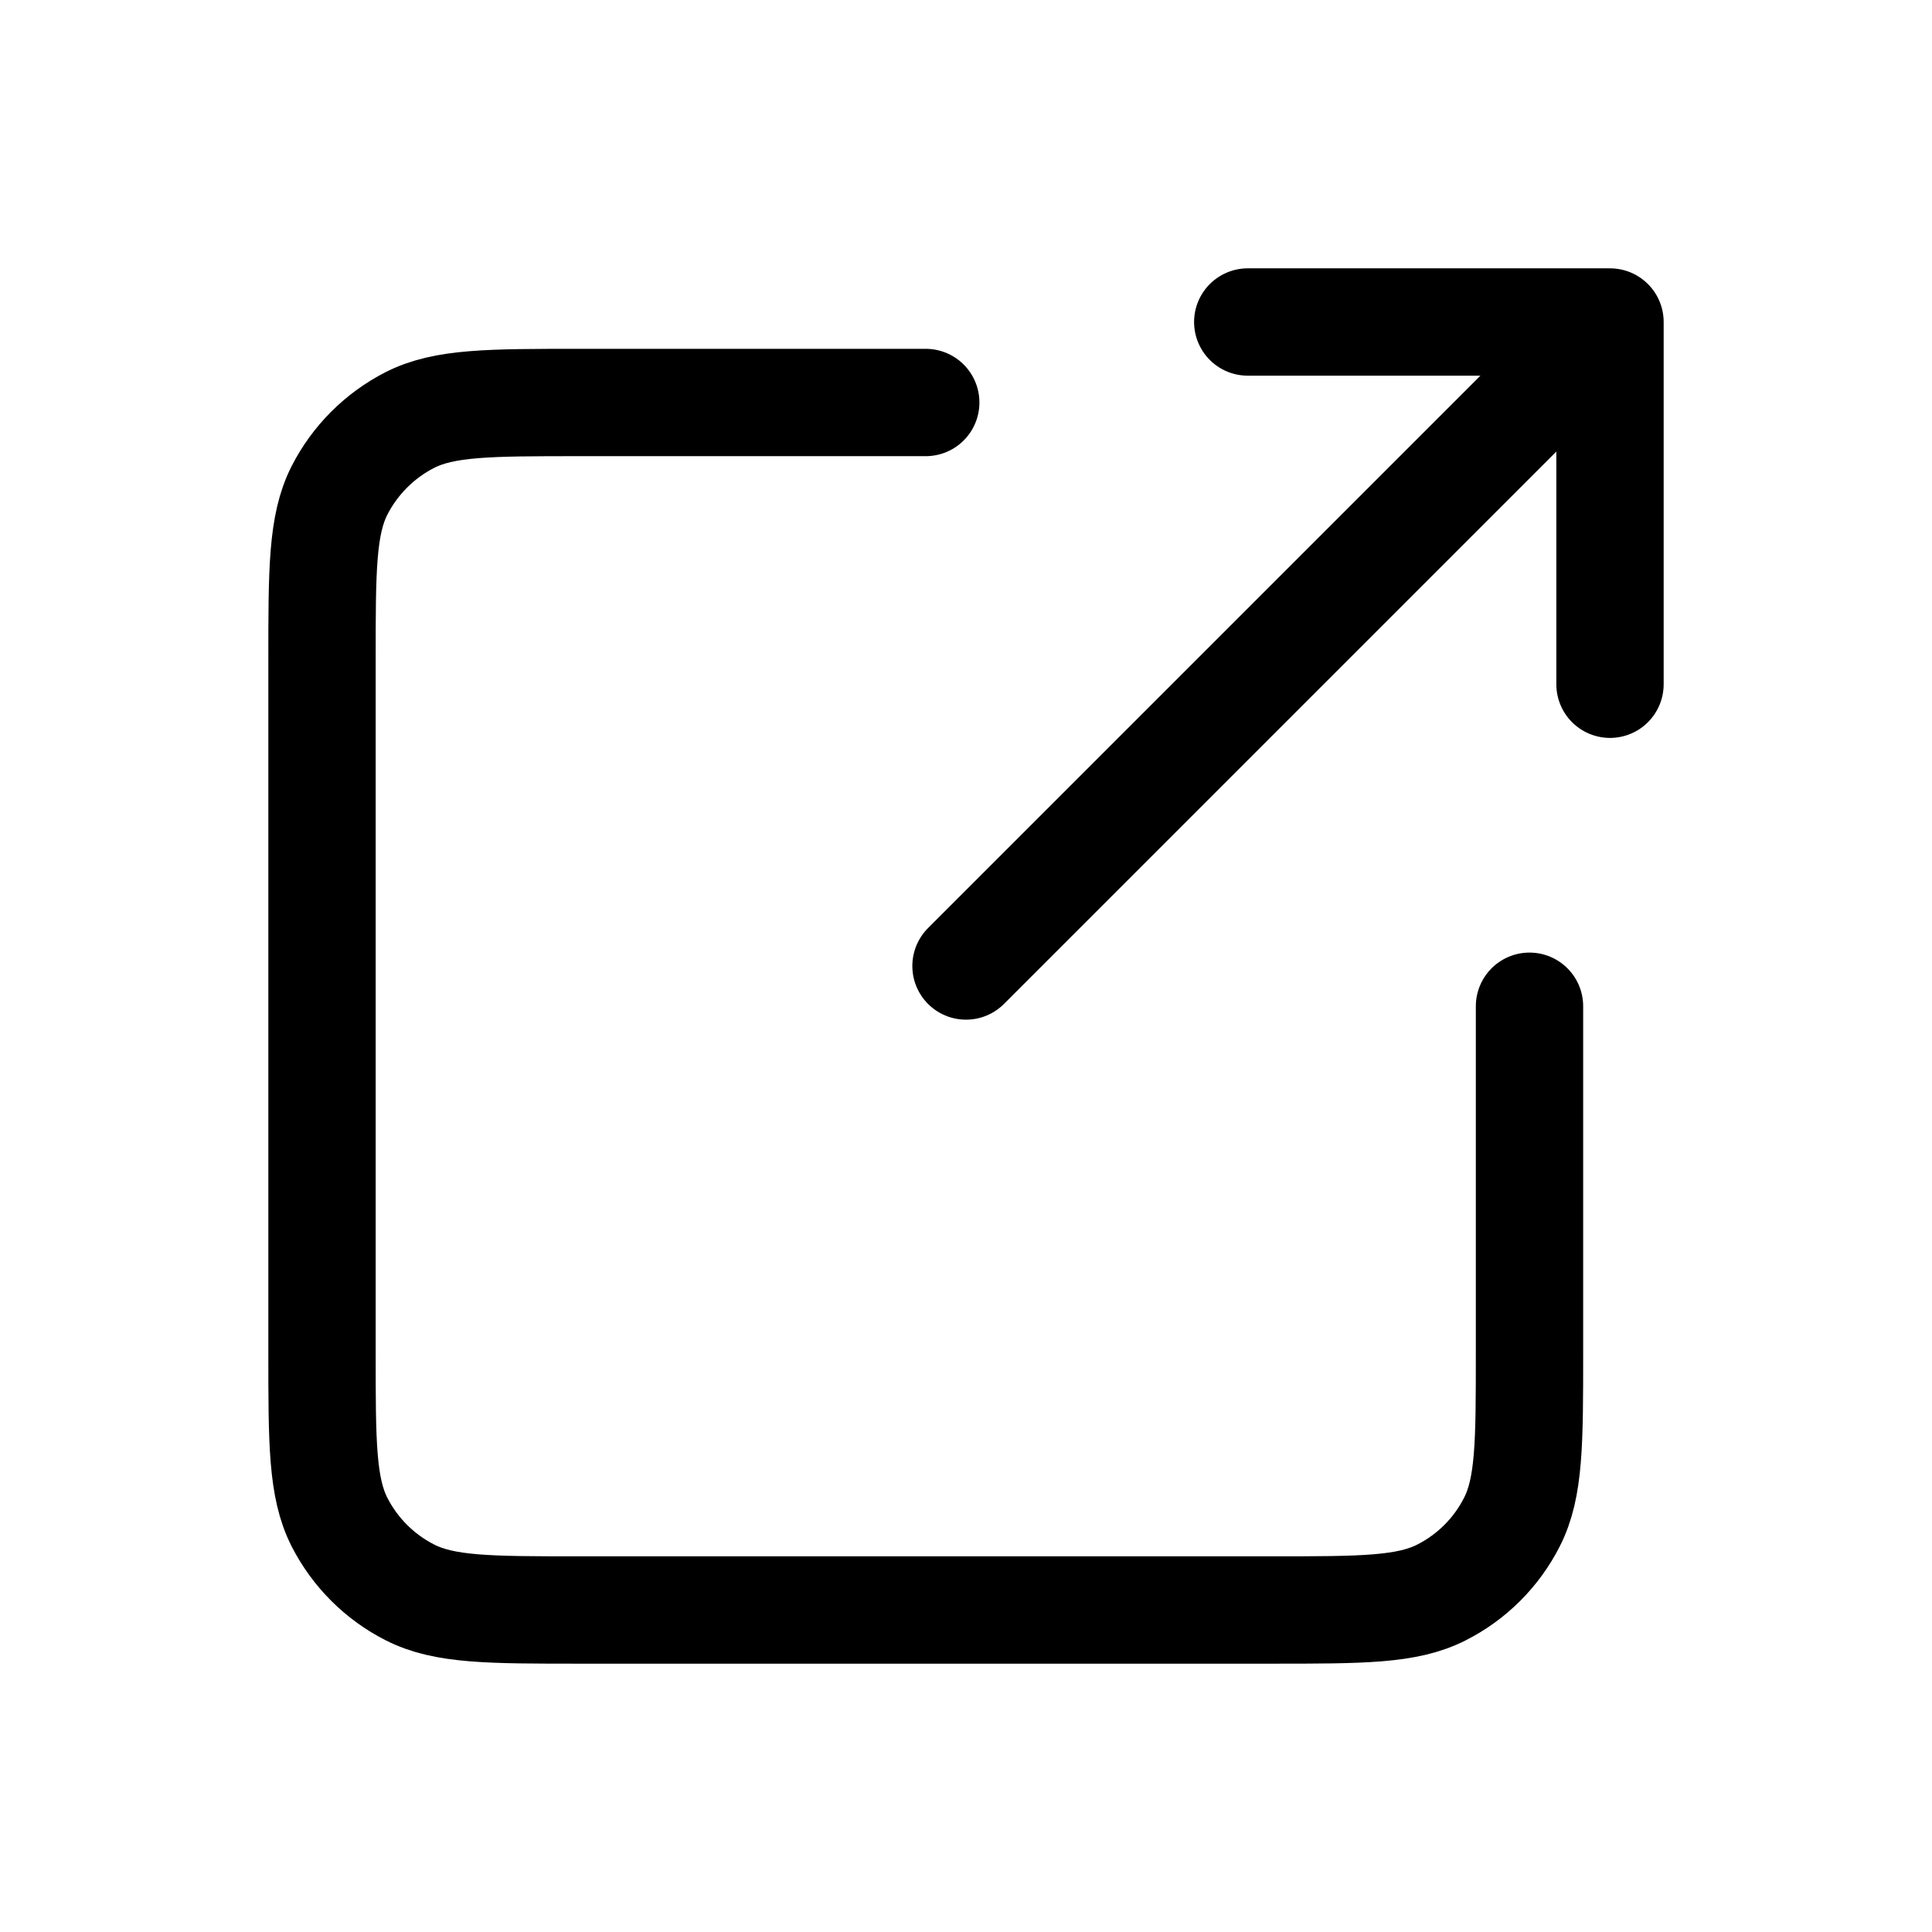
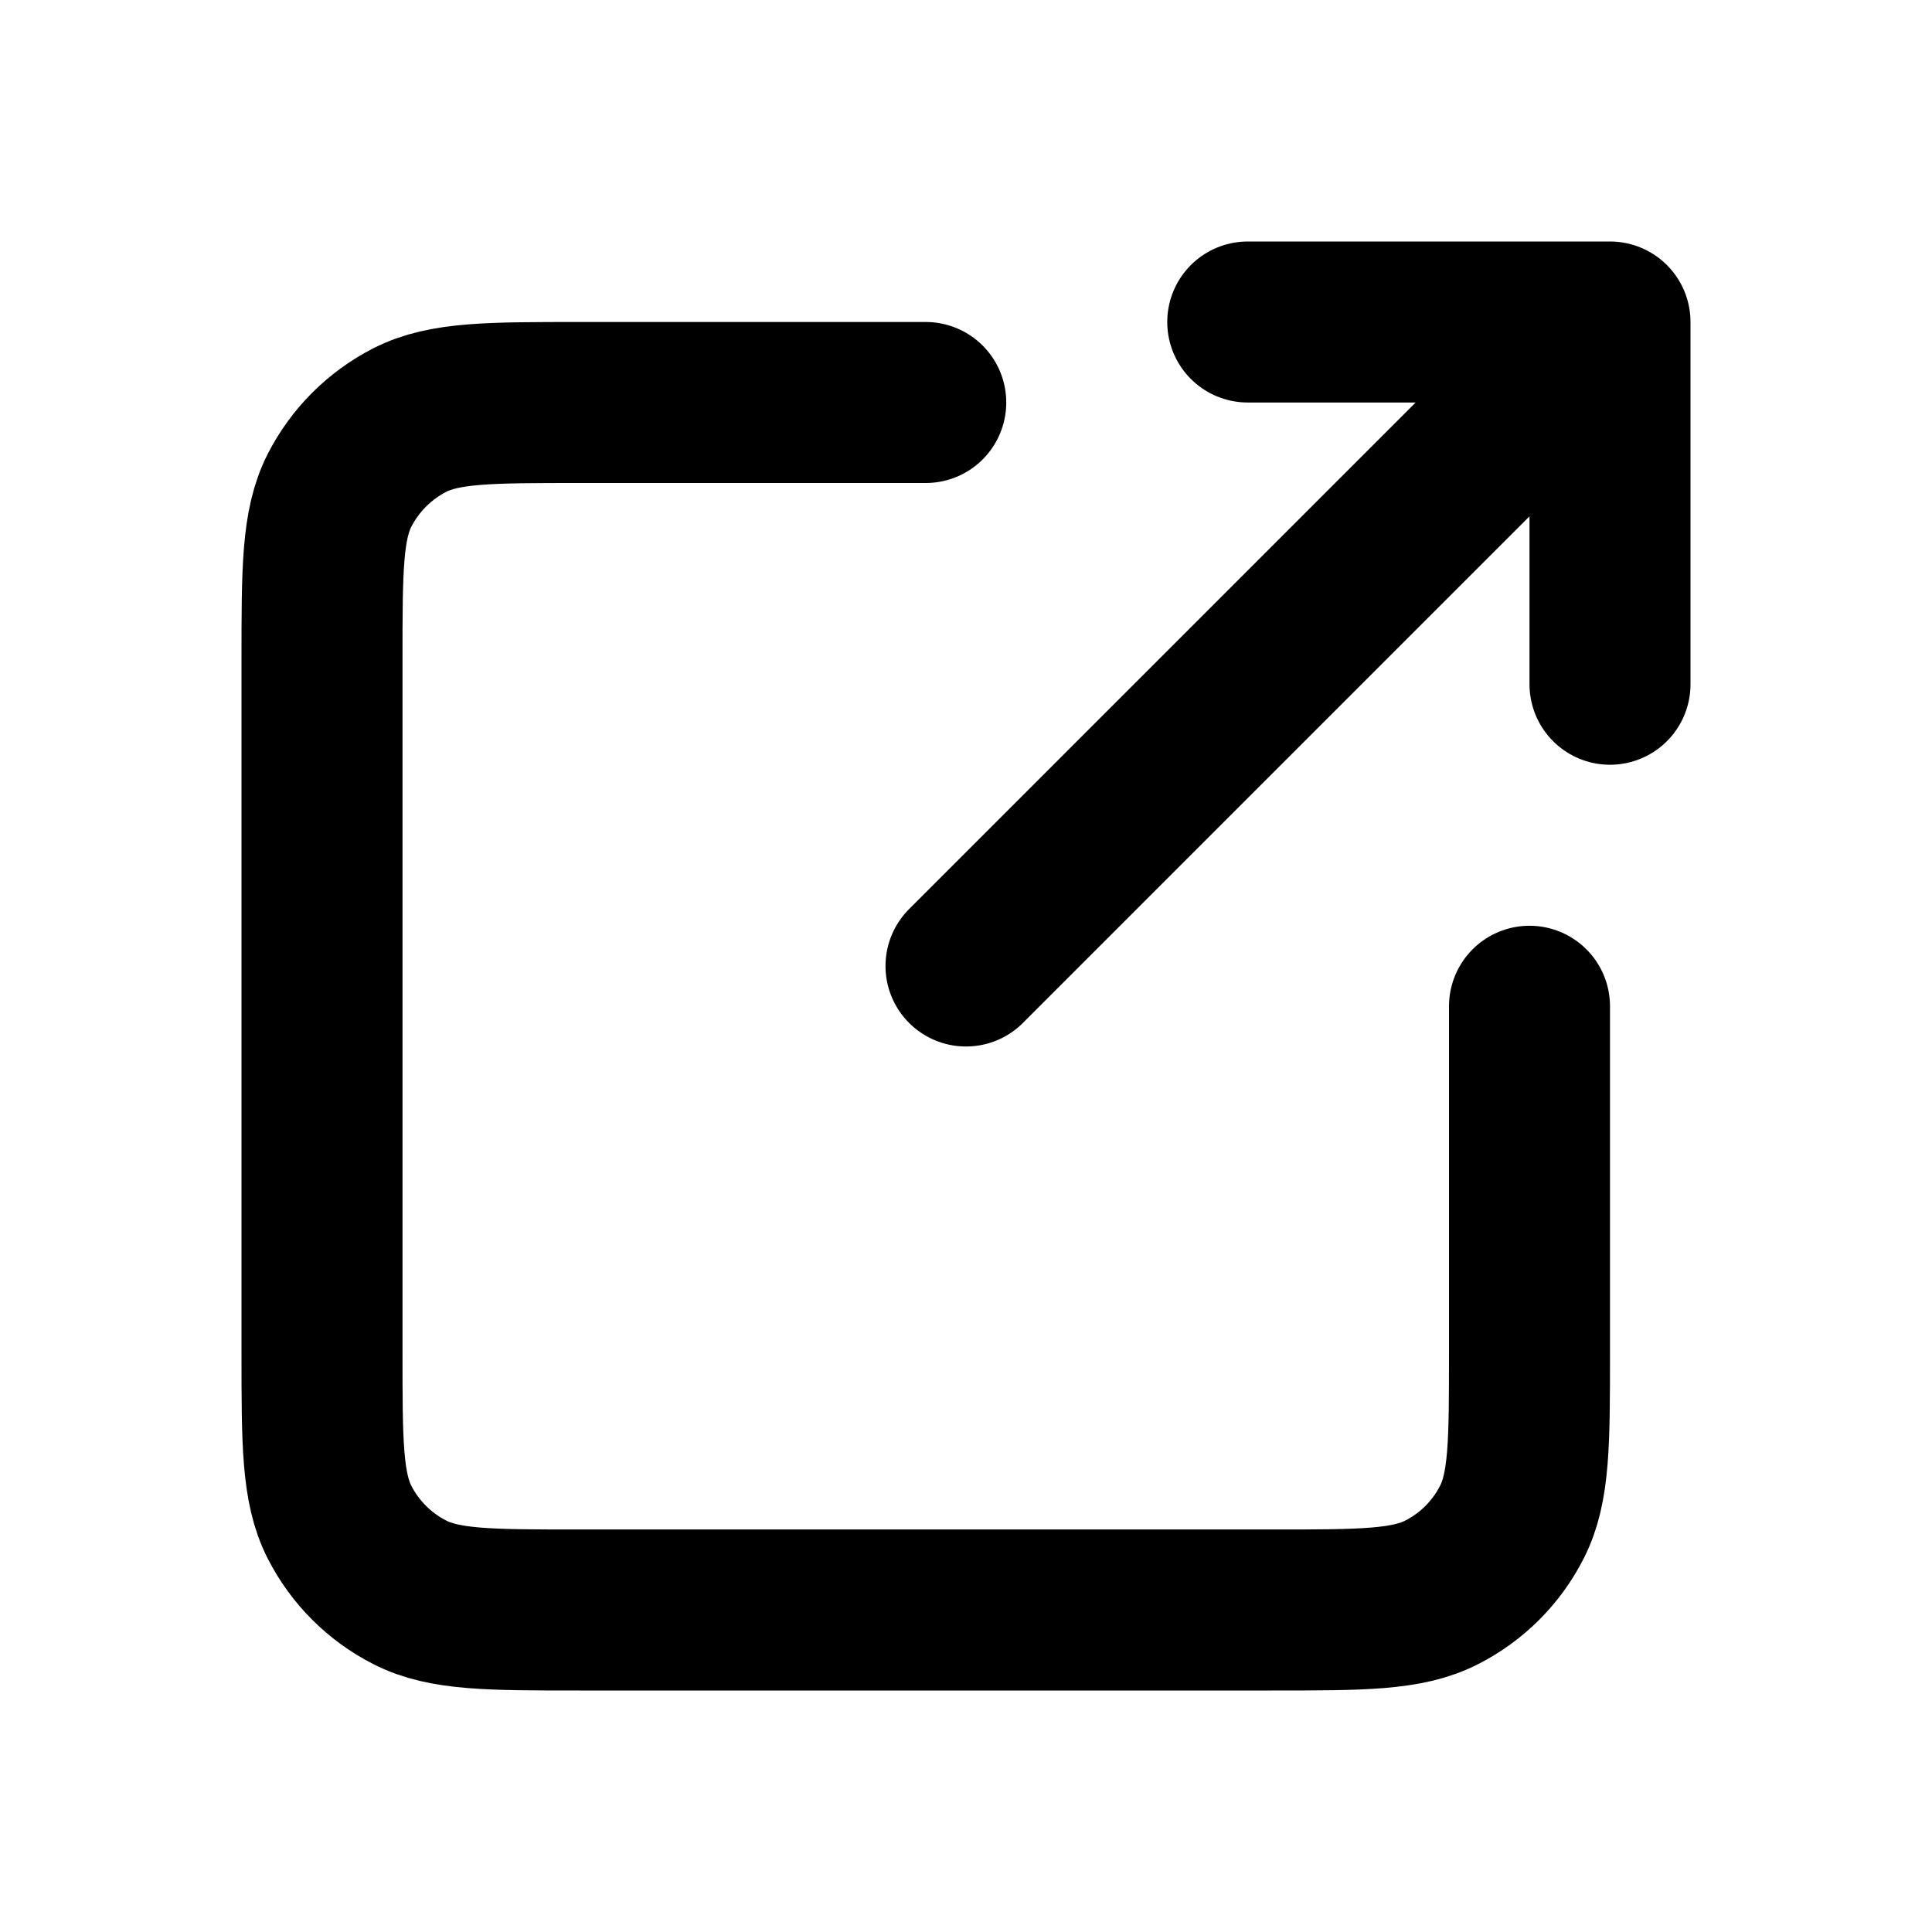
<svg xmlns="http://www.w3.org/2000/svg" width="18" height="18" viewBox="0 0 18 18" fill="none">
-   <path d="M15 3L9 9M15 3V6.375M15 3H11.625M14.25 9.375V12.6C14.25 13.44 14.25 13.86 14.086 14.181C13.943 14.463 13.713 14.693 13.431 14.836C13.11 15 12.69 15 11.85 15H5.4C4.56 15 4.14 15 3.819 14.836C3.537 14.693 3.307 14.463 3.163 14.181C3 13.86 3 13.44 3 12.6V6.15C3 5.31 3 4.89 3.163 4.569C3.307 4.287 3.537 4.057 3.819 3.913C4.14 3.75 4.56 3.75 5.4 3.75H8.625" stroke="currentColor" stroke-linecap="round" stroke-linejoin="round" />
+   <path d="M15 3L9 9M15 3V6.375M15 3H11.625M14.25 9.375V12.6C14.25 13.44 14.25 13.86 14.086 14.181C13.943 14.463 13.713 14.693 13.431 14.836C13.11 15 12.69 15 11.85 15H5.4C4.56 15 4.14 15 3.819 14.836C3.537 14.693 3.307 14.463 3.163 14.181C3 13.86 3 13.44 3 12.6V6.15C3 5.31 3 4.89 3.163 4.569C3.307 4.287 3.537 4.057 3.819 3.913C4.14 3.75 4.56 3.75 5.4 3.75H8.625" stroke="currentColor" stroke-linecap="round" stroke-linejoin="round" stroke-width="1.5" />
</svg>
